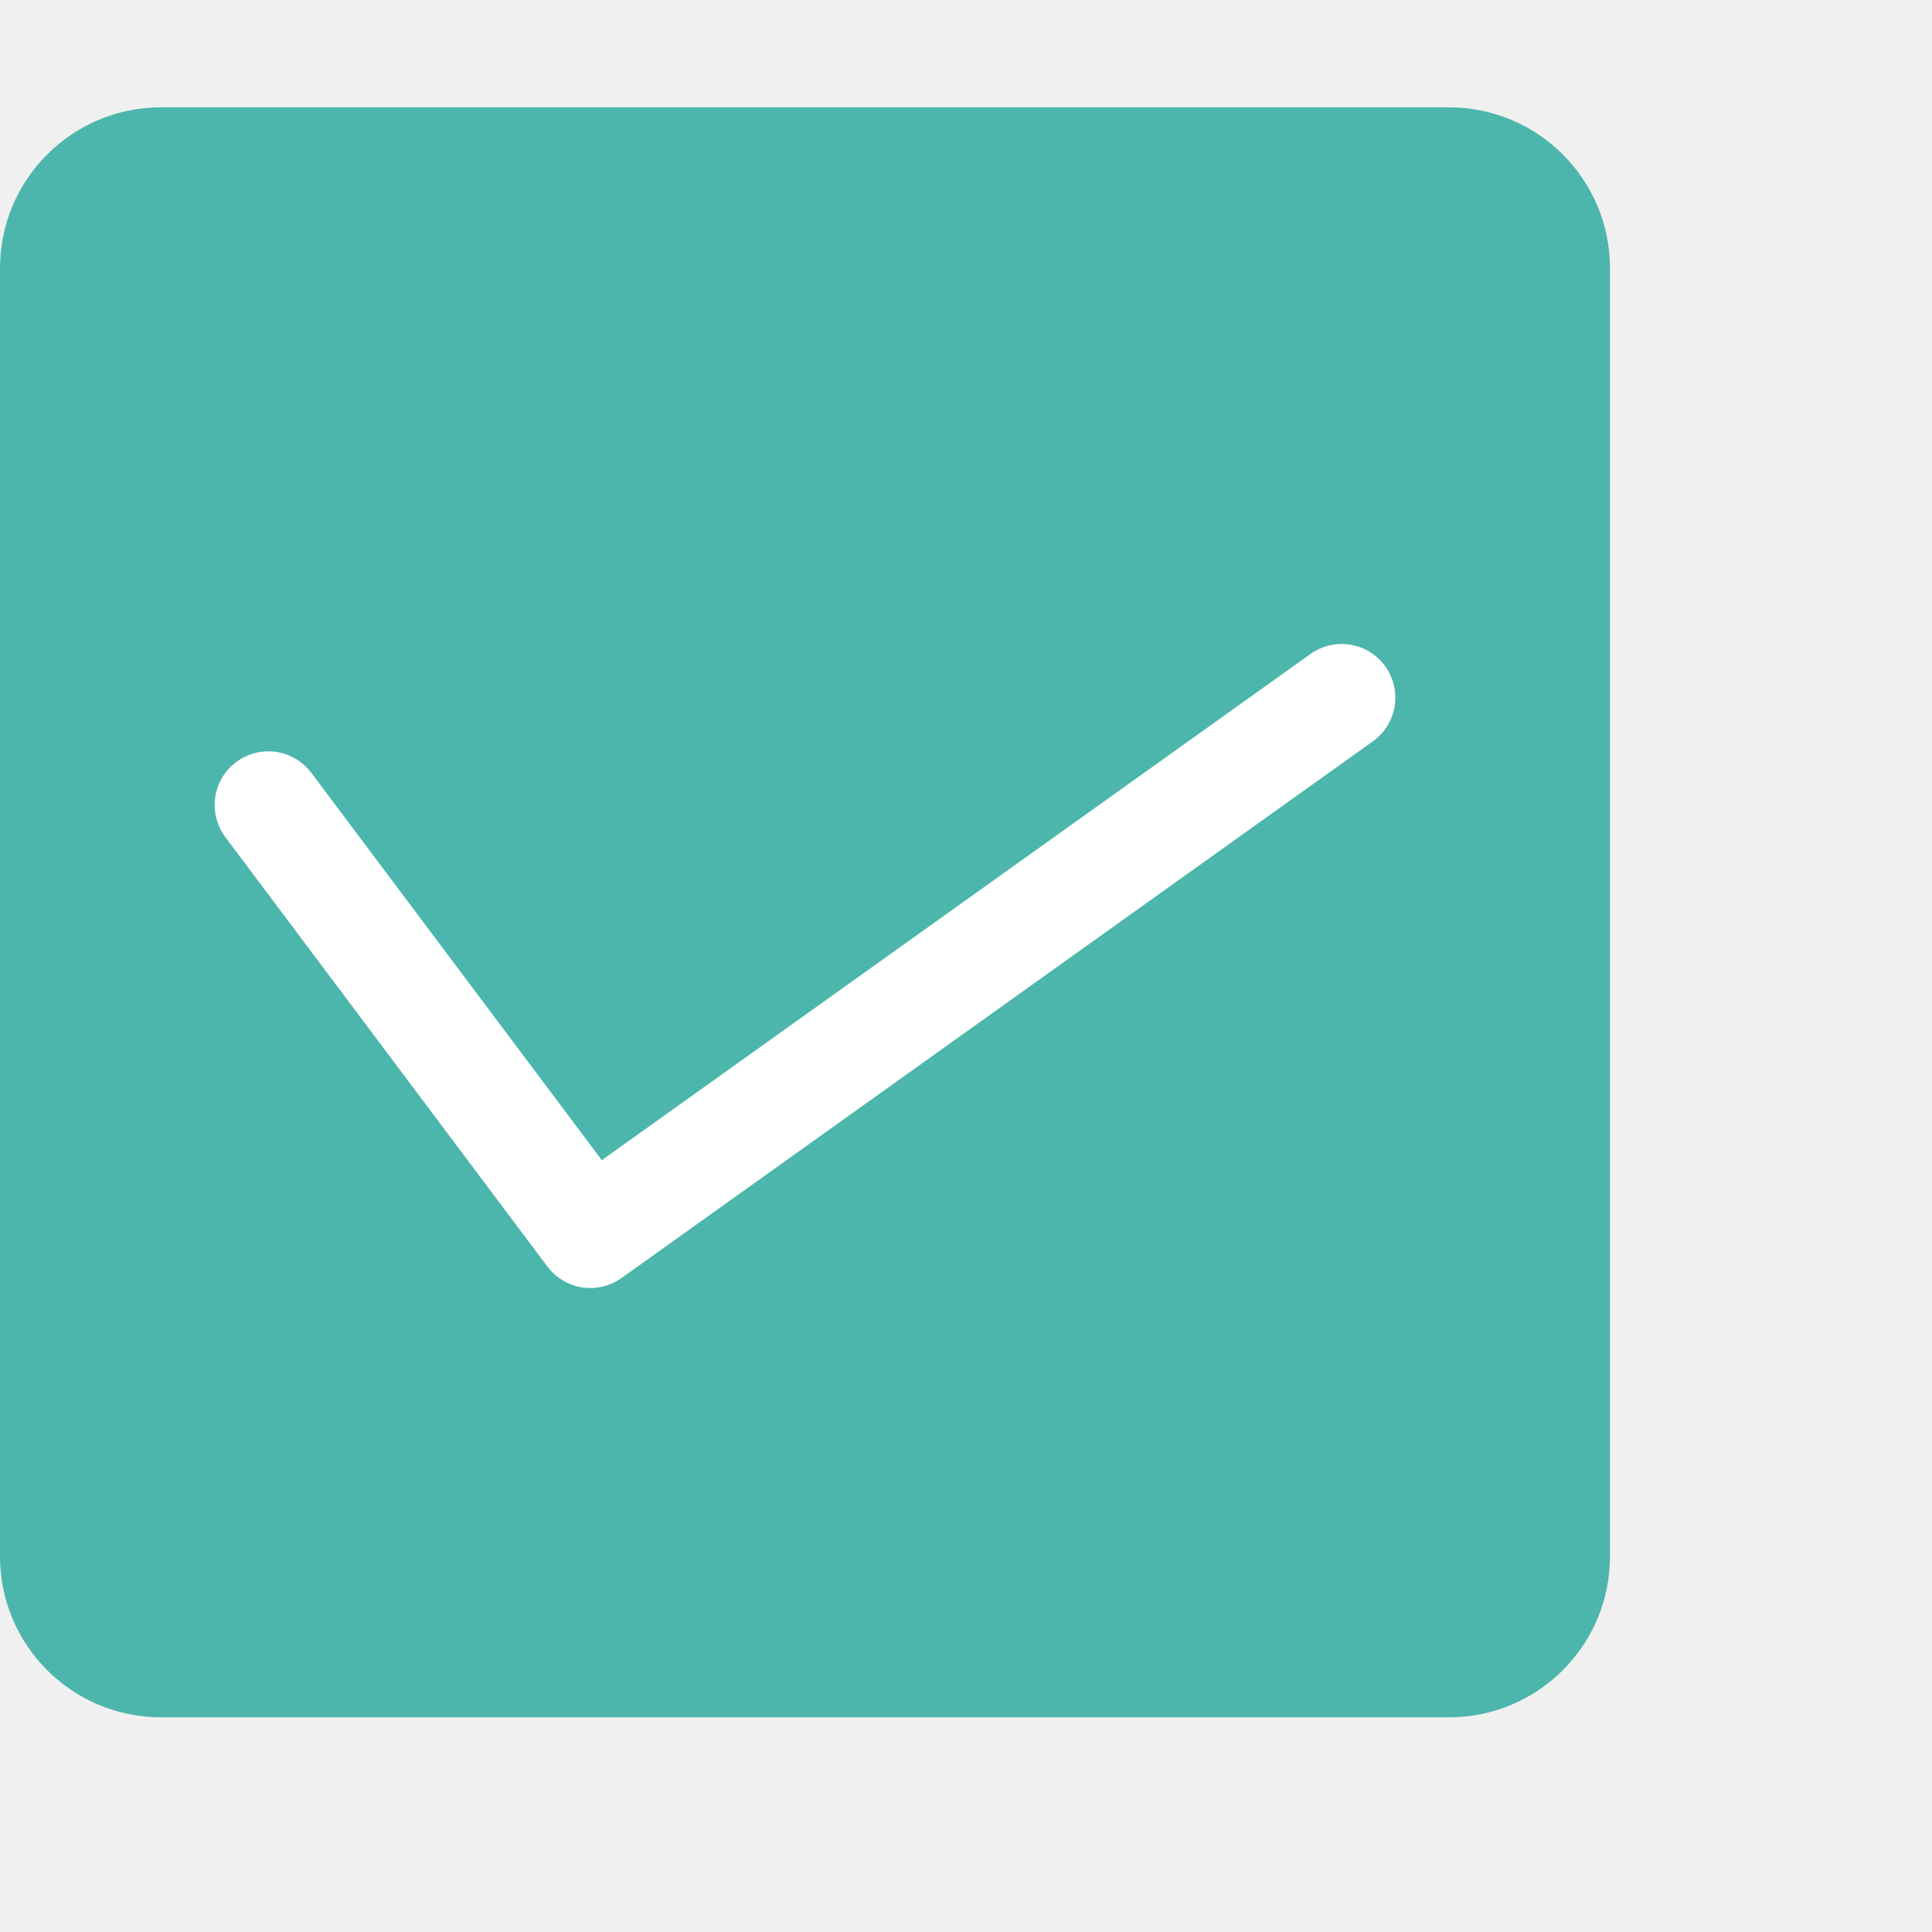
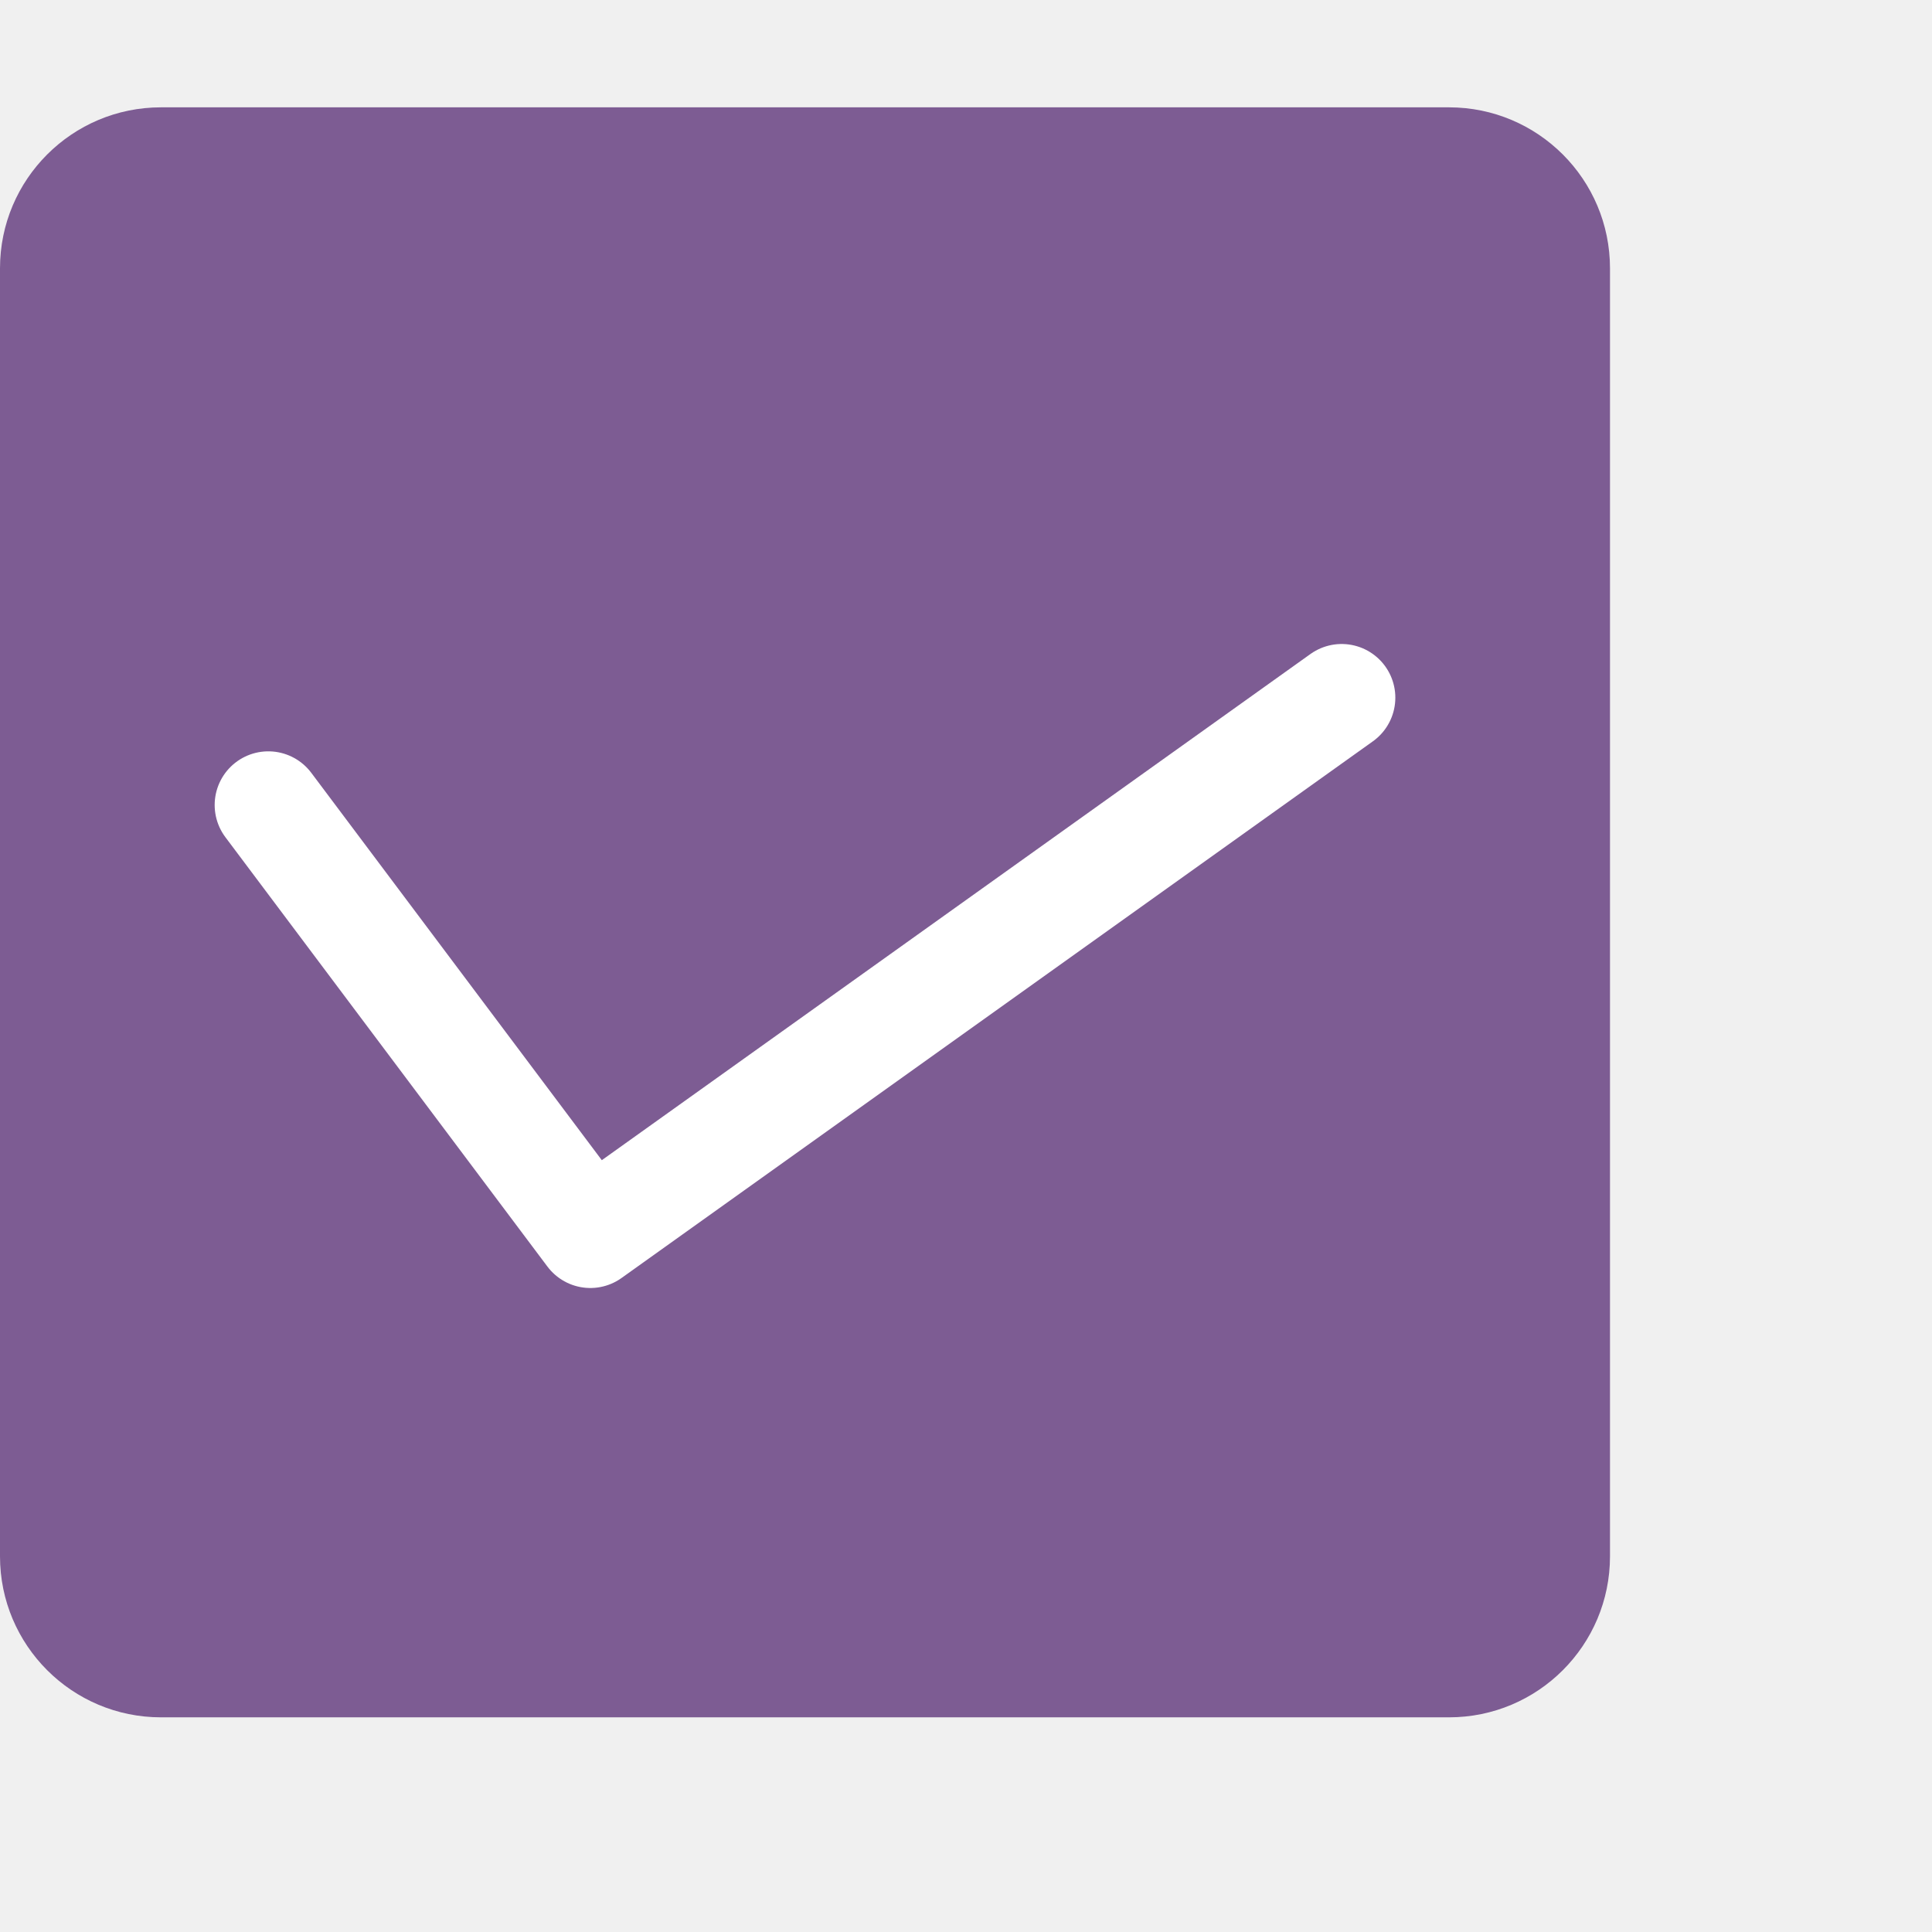
<svg xmlns="http://www.w3.org/2000/svg" width="18" height="18" viewBox="0 0 18 18">
-   <rect x="0" y="1" width="15" height="15" rx="1.5" style="fill:#4db6ac" />
+   <rect x="0" y="1" width="15" height="15" rx="1.5" style="fill:#7d5c93" />
  <polyline points="12.5 6.5 5.5 11.5 2.5 7.5" style="fill:none;stroke:#fff;stroke-linecap:round;stroke-linejoin:round" />
</svg>
